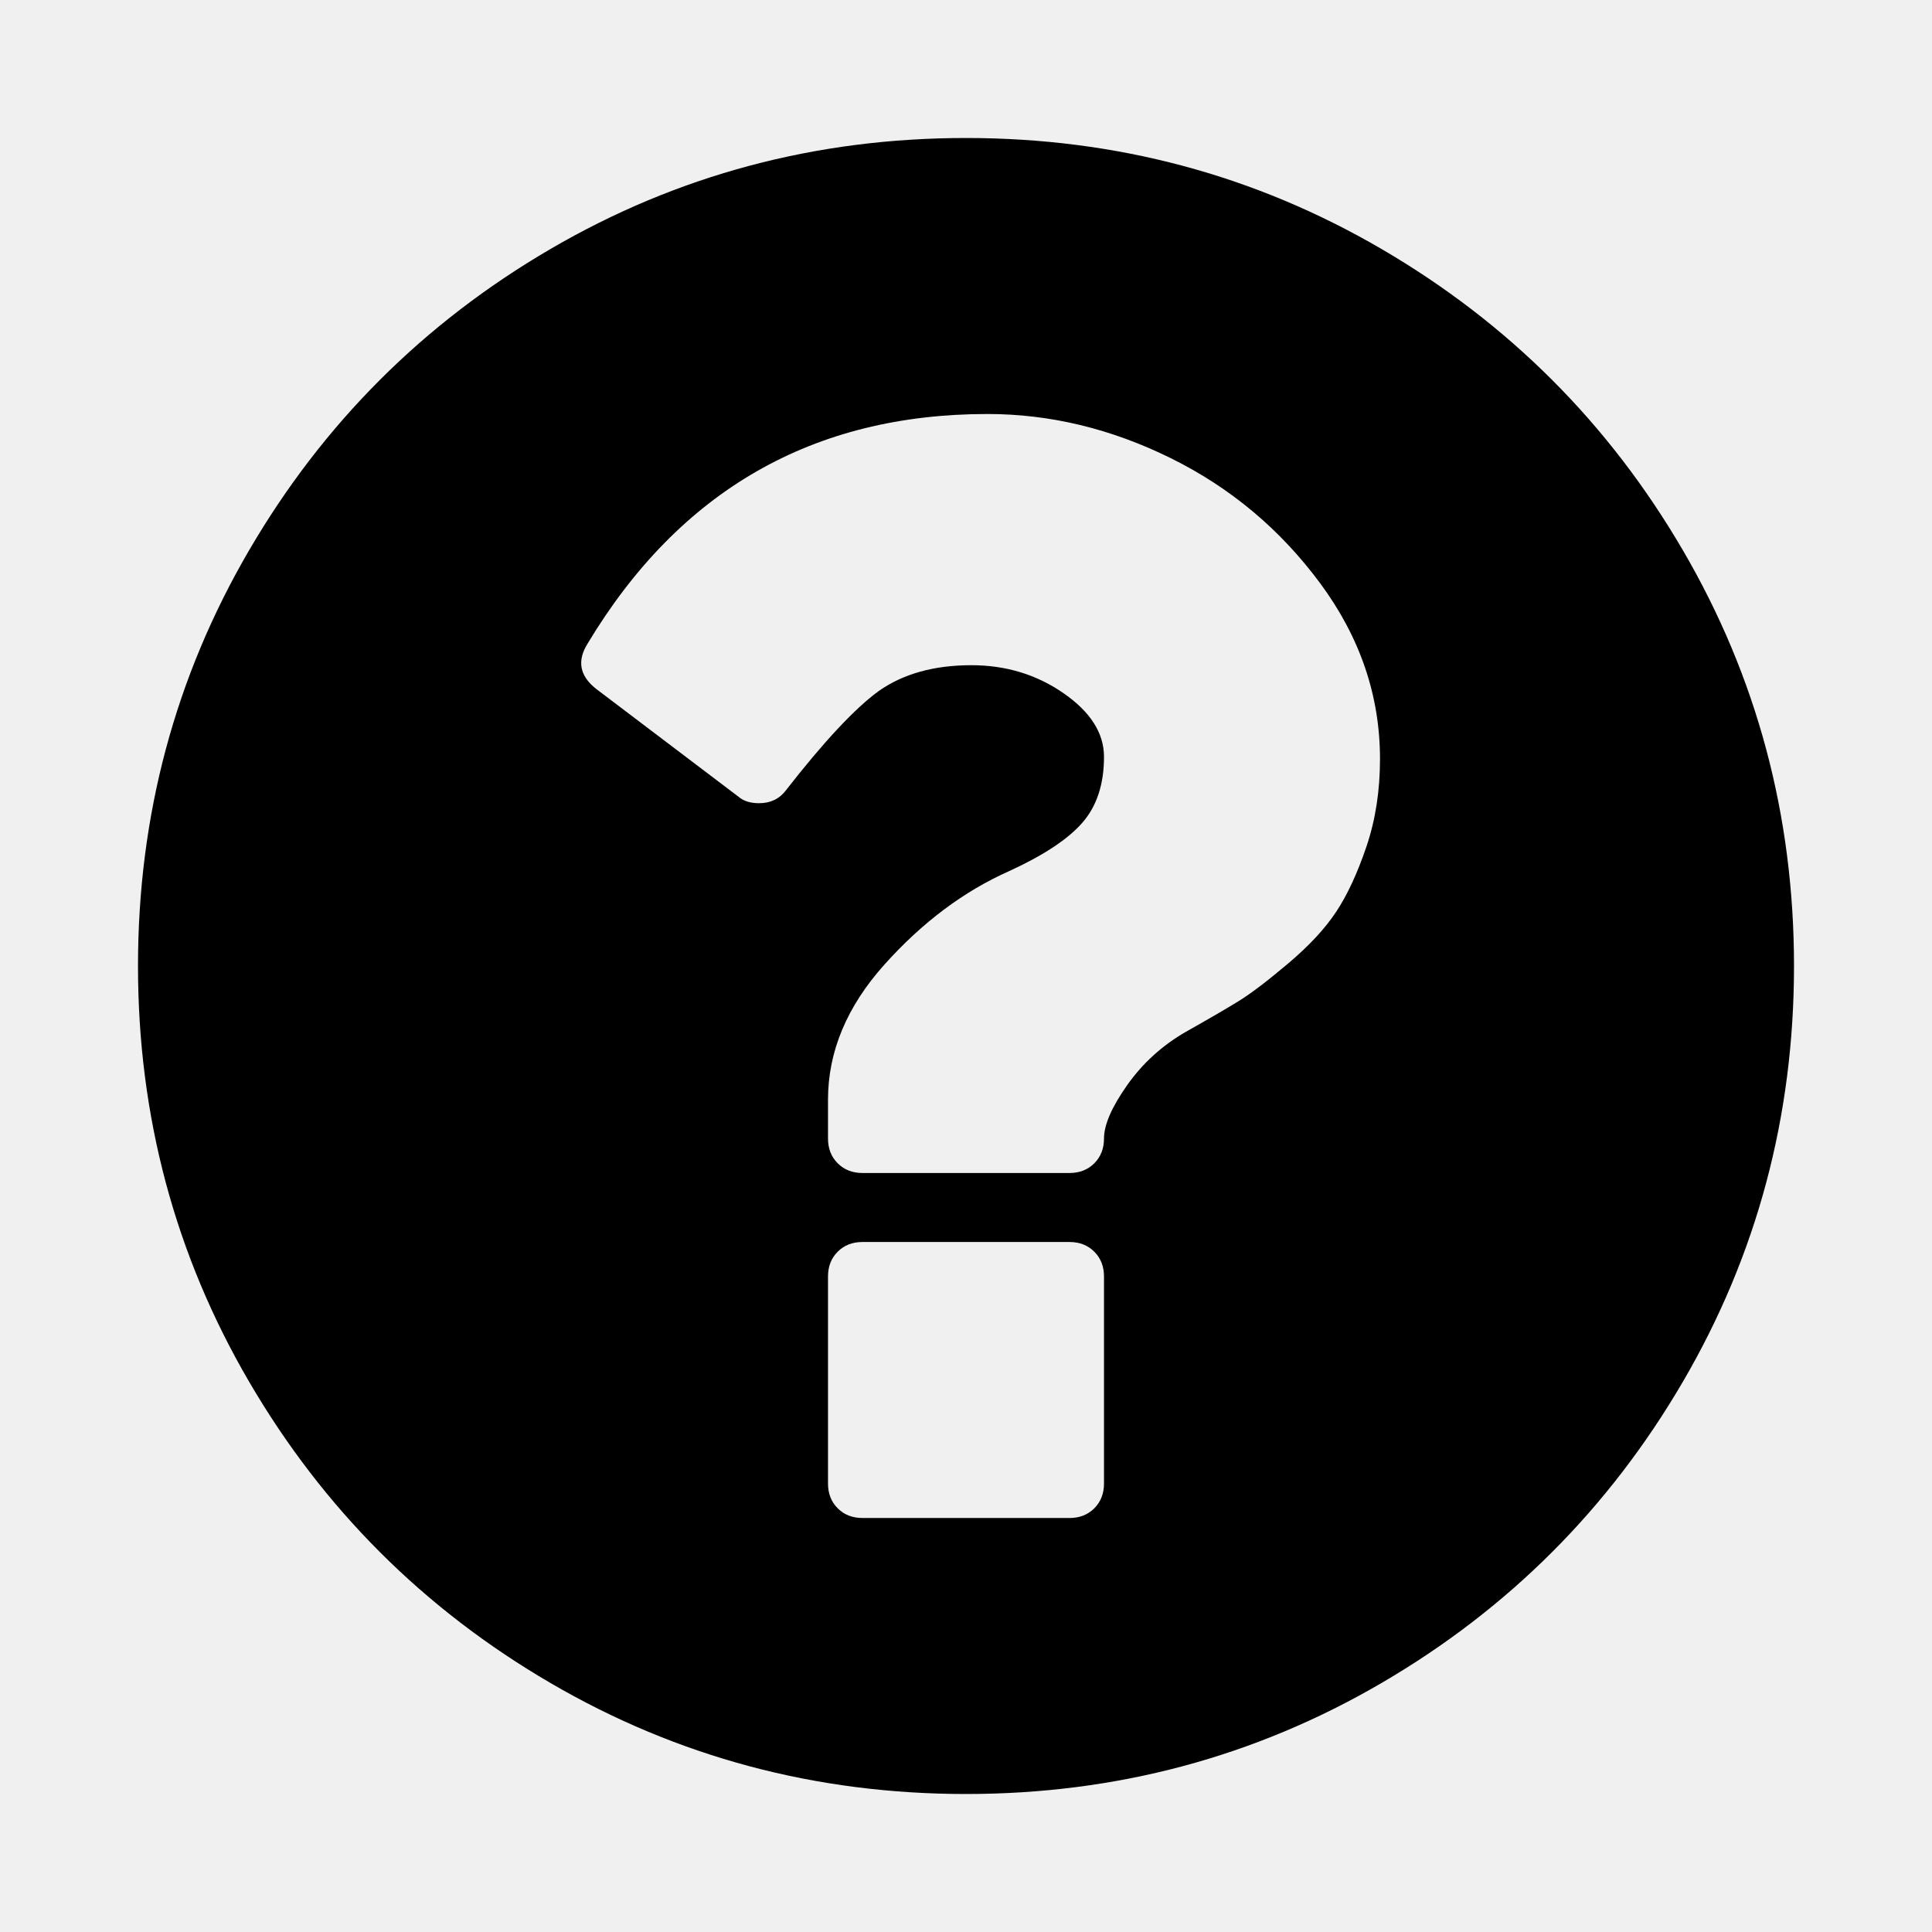
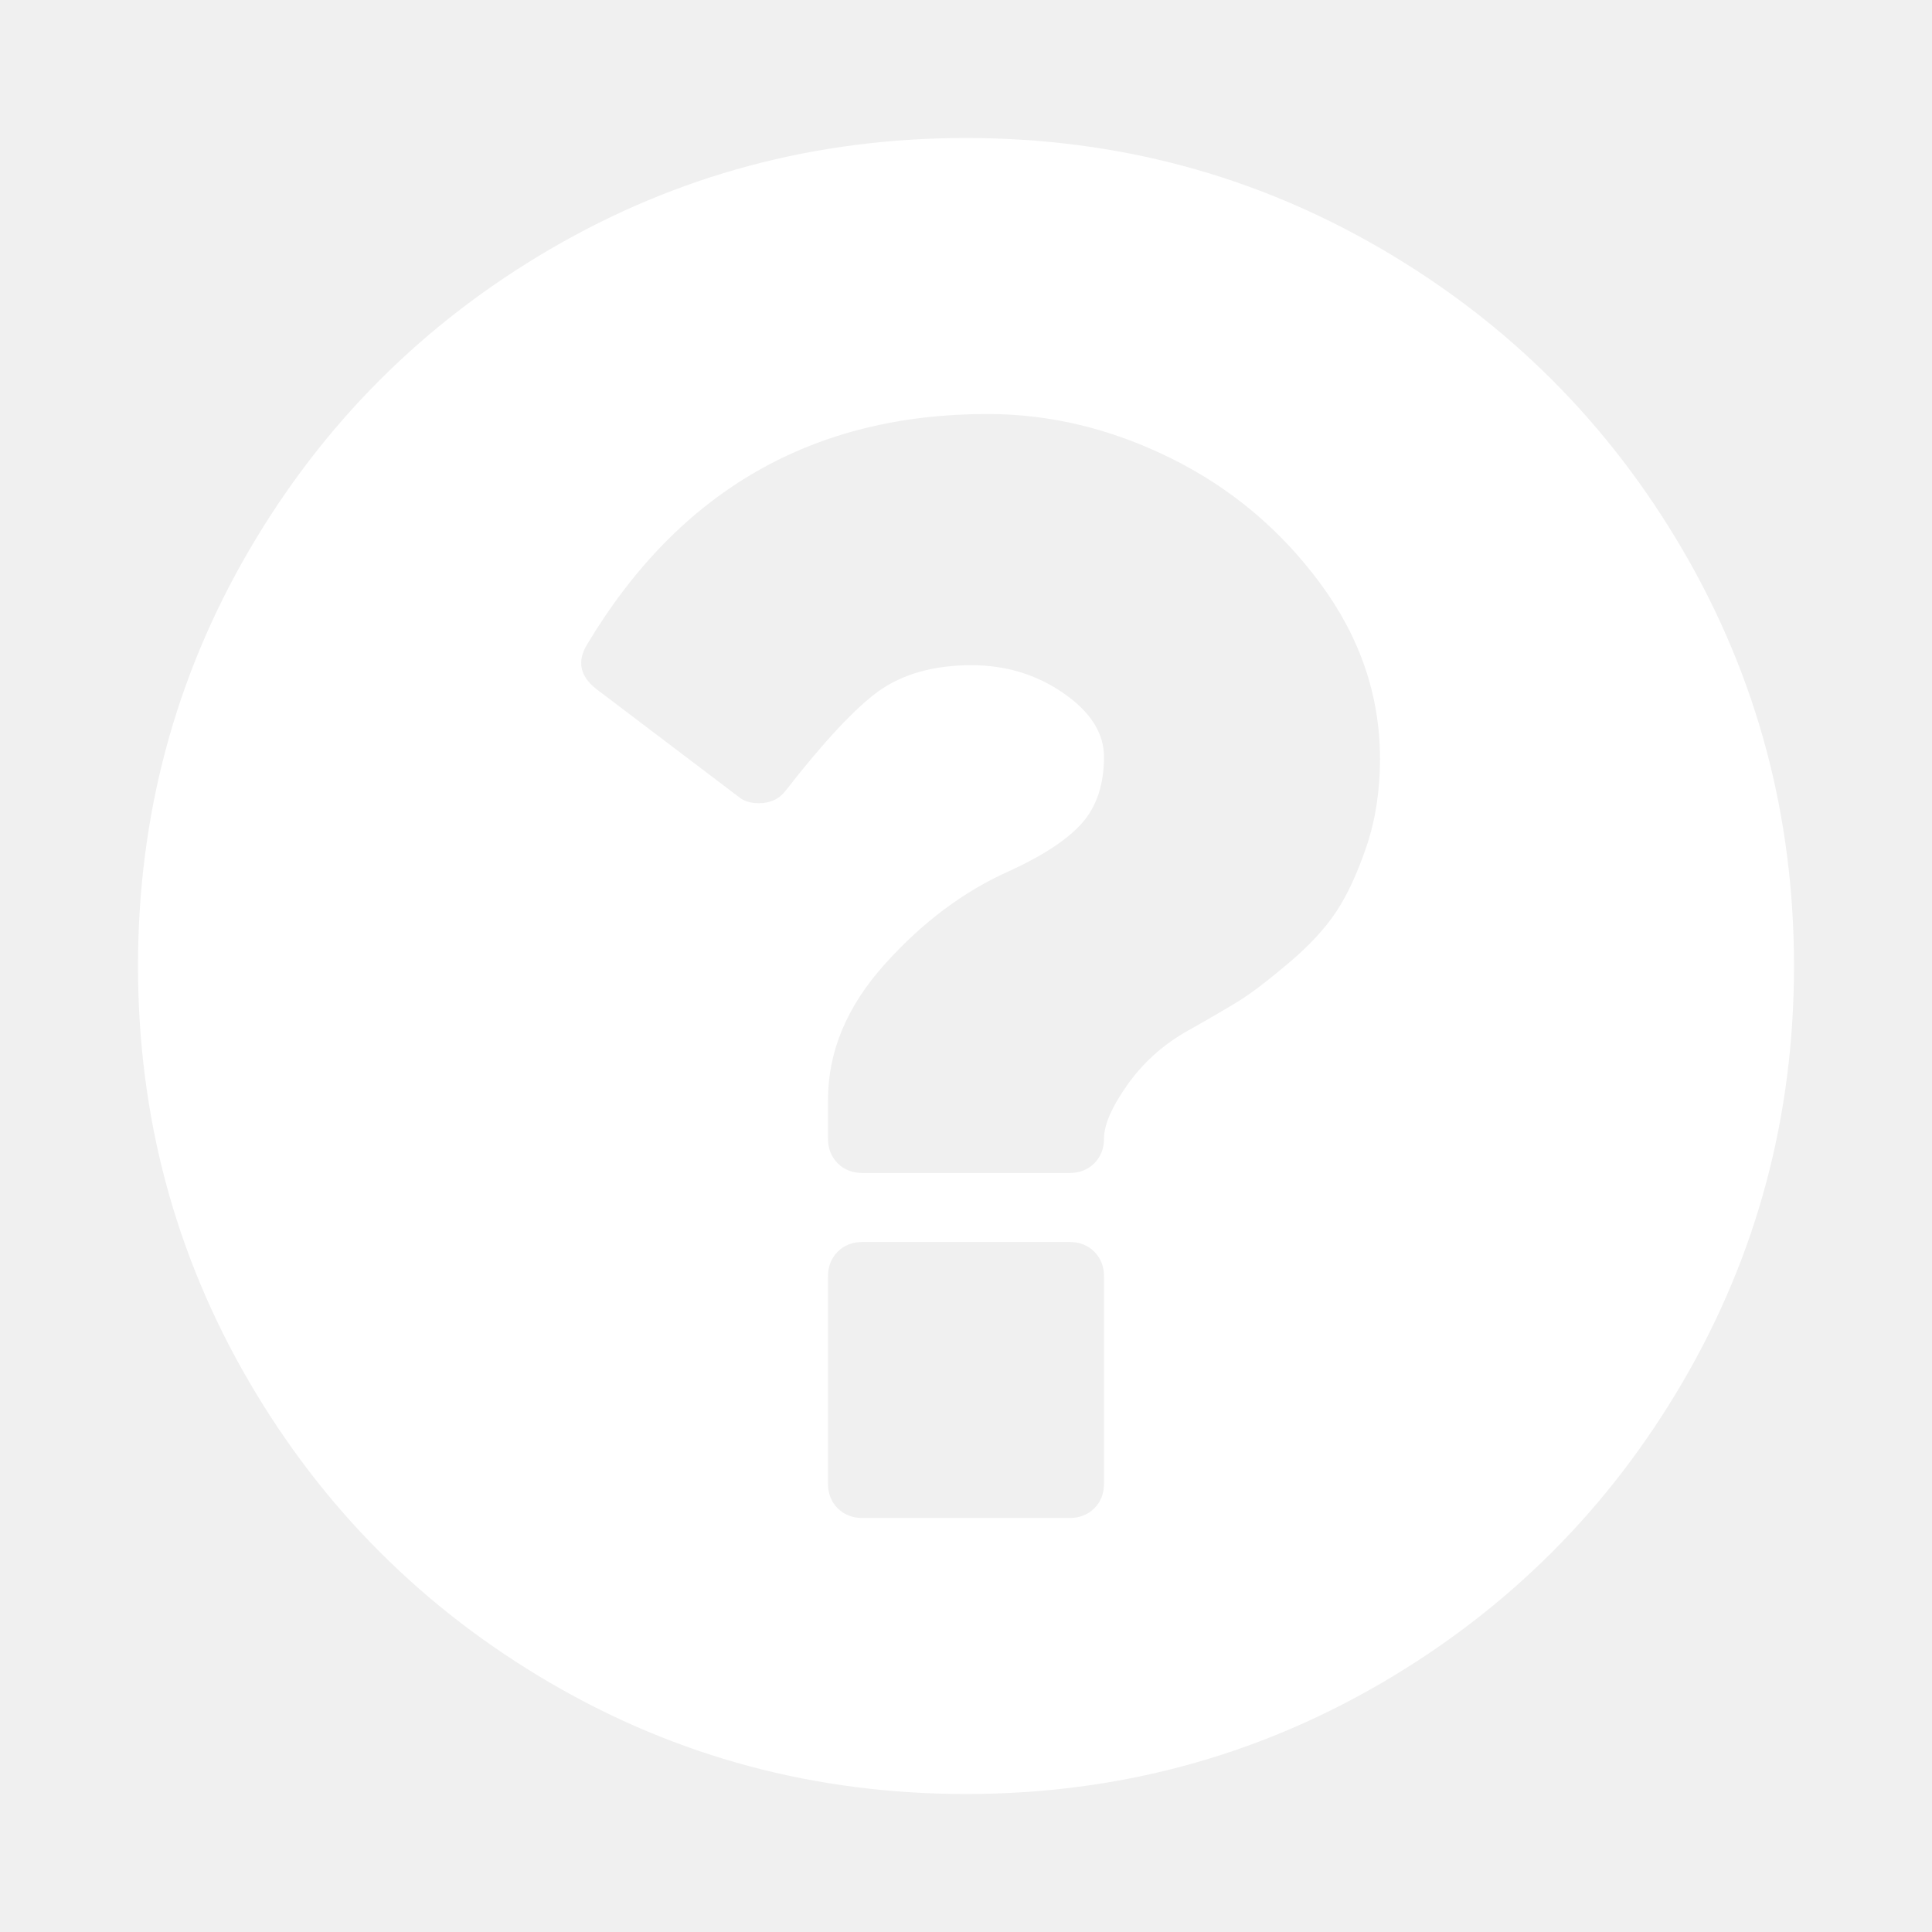
<svg xmlns="http://www.w3.org/2000/svg" width="13" height="13" viewBox="0 0 1792 1792">
-   <path fill="black" d="M1024 1376v-192q0-14-9-23t-23-9h-192q-14 0-23 9t-9 23v192q0 14 9 23t23 9h192q14 0 23-9t9-23zm256-672q0-88-55.5-163t-138.5-116-170-41q-243 0-371 213-15 24 8 42l132 100q7 6 19 6 16 0 25-12 53-68 86-92 34-24 86-24 48 0 85.5 26t37.5 59q0 38-20 61t-68 45q-63 28-115.5 86.5t-52.5 125.5v36q0 14 9 23t23 9h192q14 0 23-9t9-23q0-19 21.5-49.5t54.5-49.5q32-18 49-28.5t46-35 44.5-48 28-60.5 12.5-81zm384 192q0 209-103 385.5t-279.5 279.5-385.5 103-385.5-103-279.5-279.5-103-385.5 103-385.5 279.5-279.5 385.5-103 385.5 103 279.5 279.5 103 385.5z" />
+   <path fill="white" d="M1024 1376v-192q0-14-9-23t-23-9h-192q-14 0-23 9t-9 23v192q0 14 9 23t23 9h192q14 0 23-9t9-23zm256-672q0-88-55.5-163t-138.5-116-170-41q-243 0-371 213-15 24 8 42l132 100q7 6 19 6 16 0 25-12 53-68 86-92 34-24 86-24 48 0 85.5 26t37.5 59q0 38-20 61t-68 45q-63 28-115.5 86.5t-52.5 125.5v36q0 14 9 23t23 9h192q14 0 23-9t9-23q0-19 21.5-49.5t54.5-49.5q32-18 49-28.5t46-35 44.5-48 28-60.5 12.5-81zm384 192q0 209-103 385.5t-279.5 279.5-385.5 103-385.5-103-279.5-279.5-103-385.5 103-385.5 279.5-279.5 385.5-103 385.5 103 279.5 279.5 103 385.5z" />
</svg>
